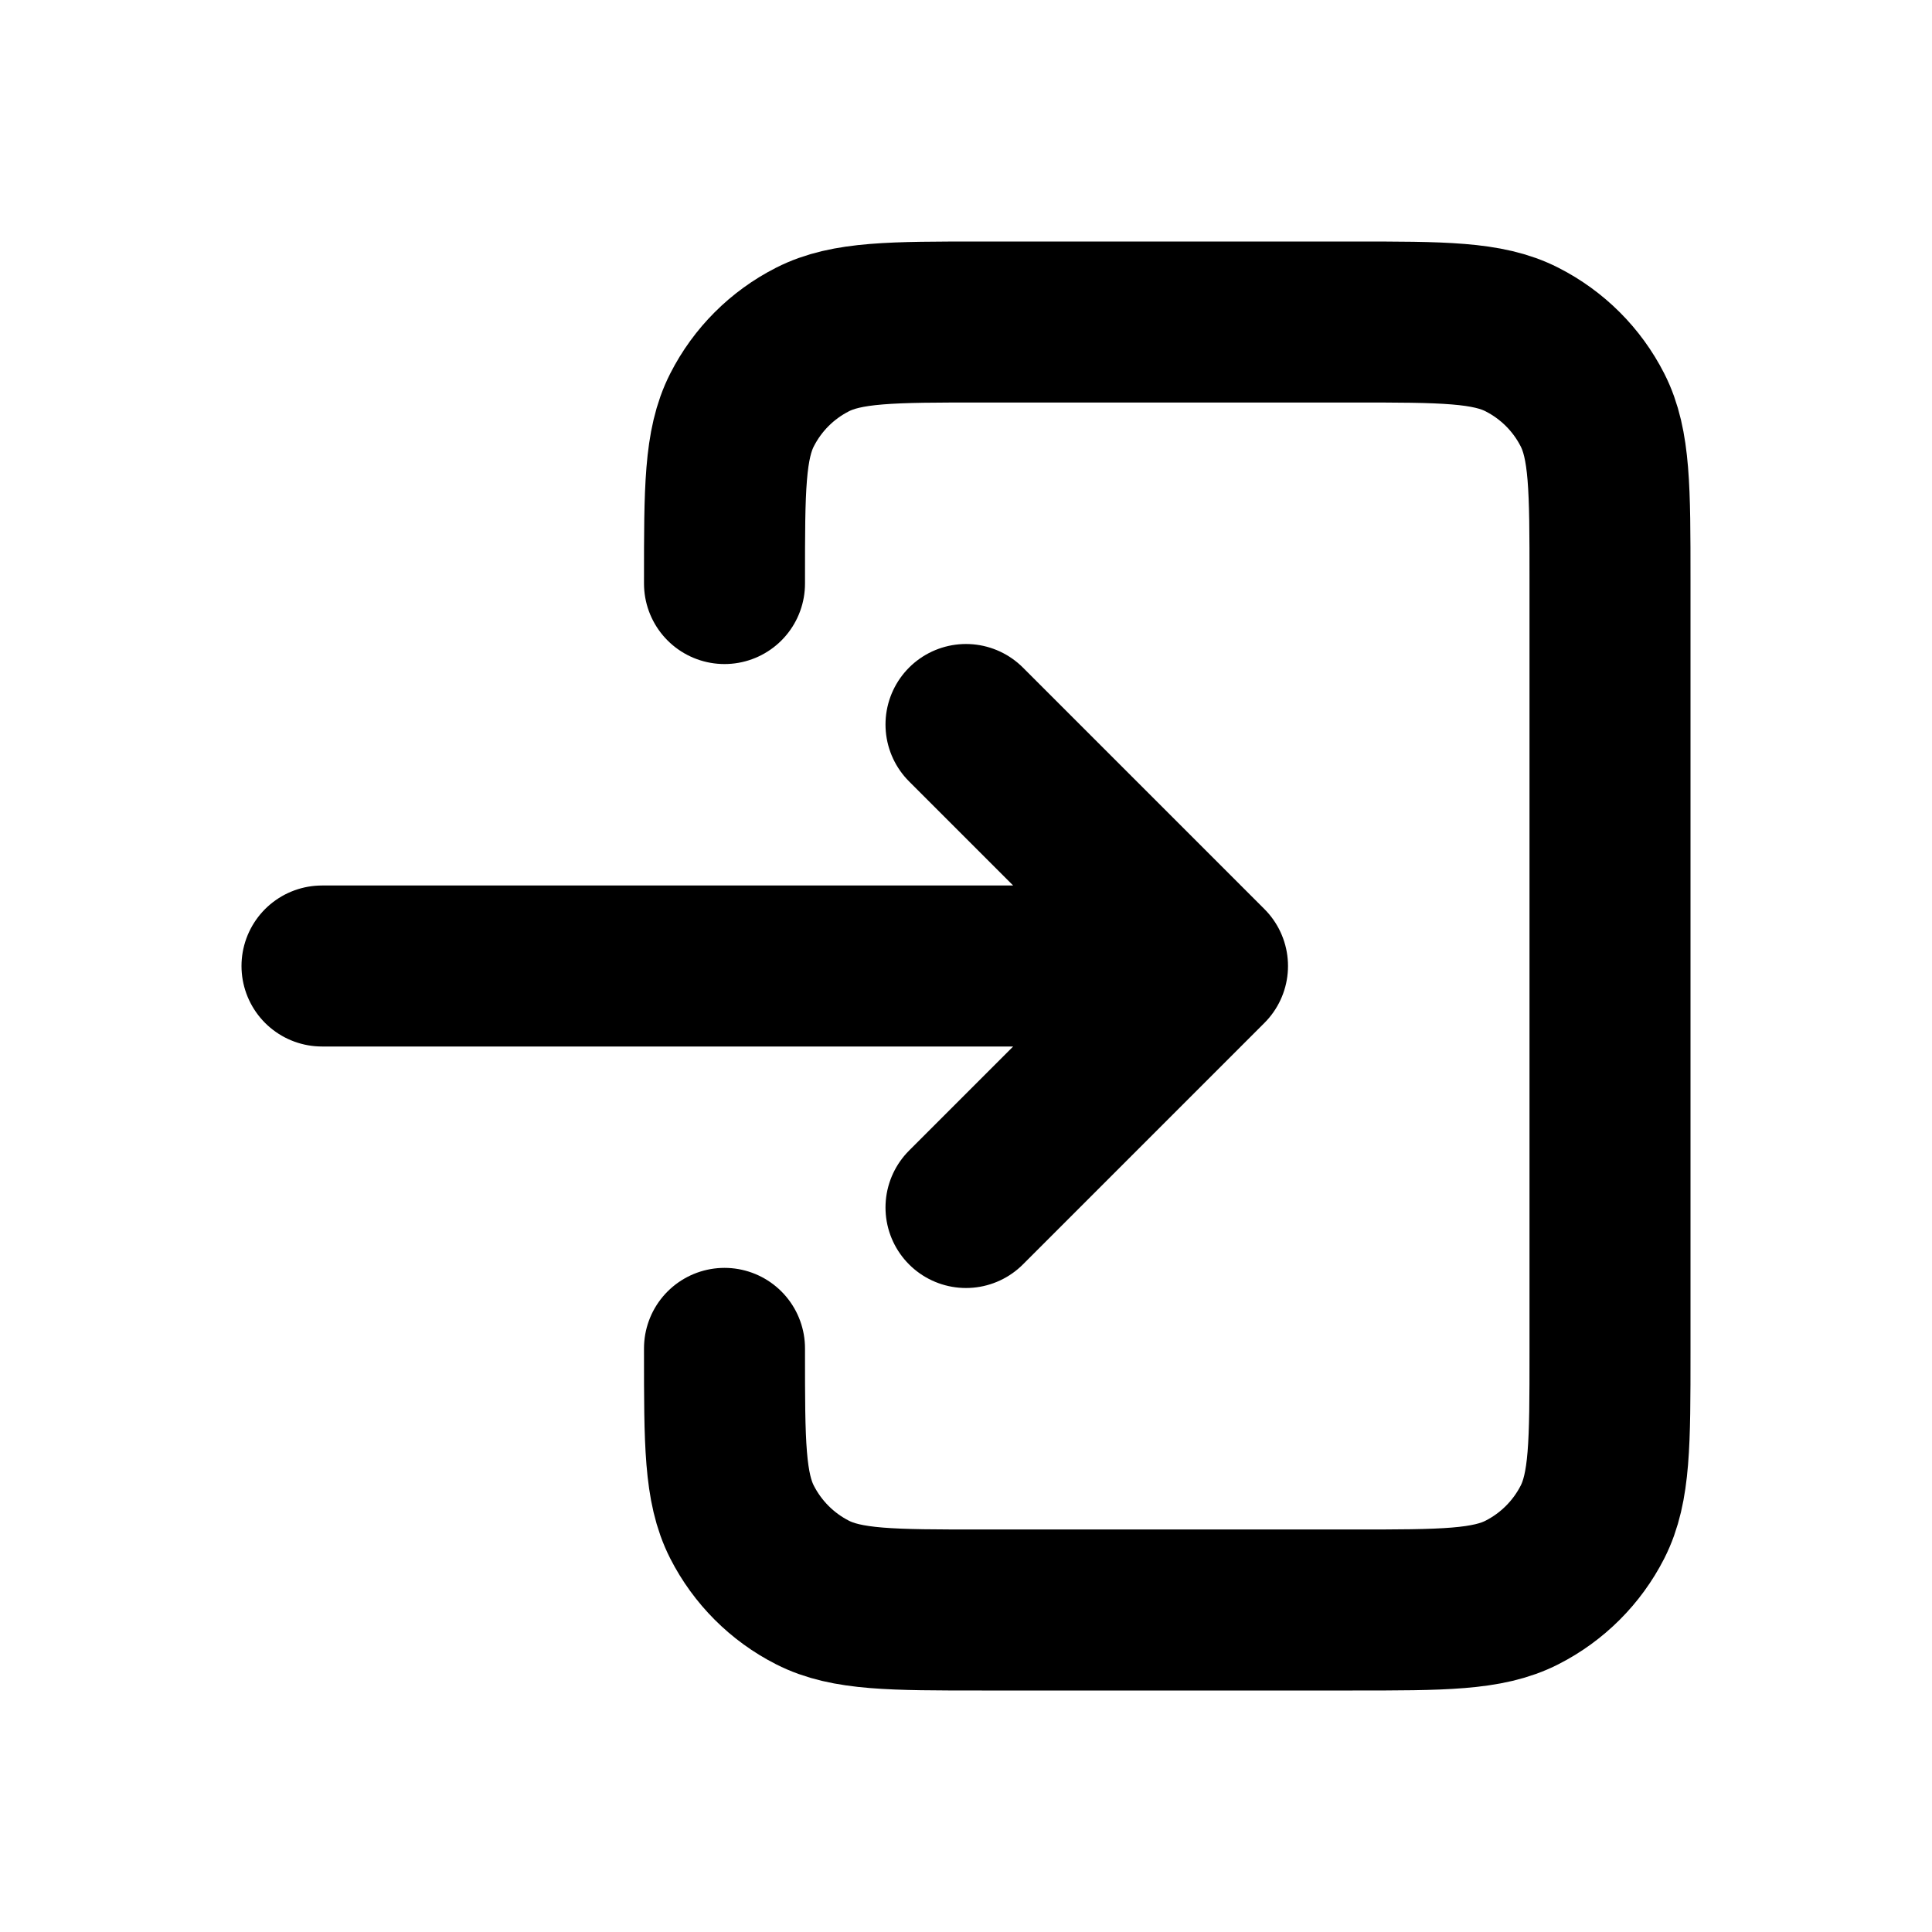
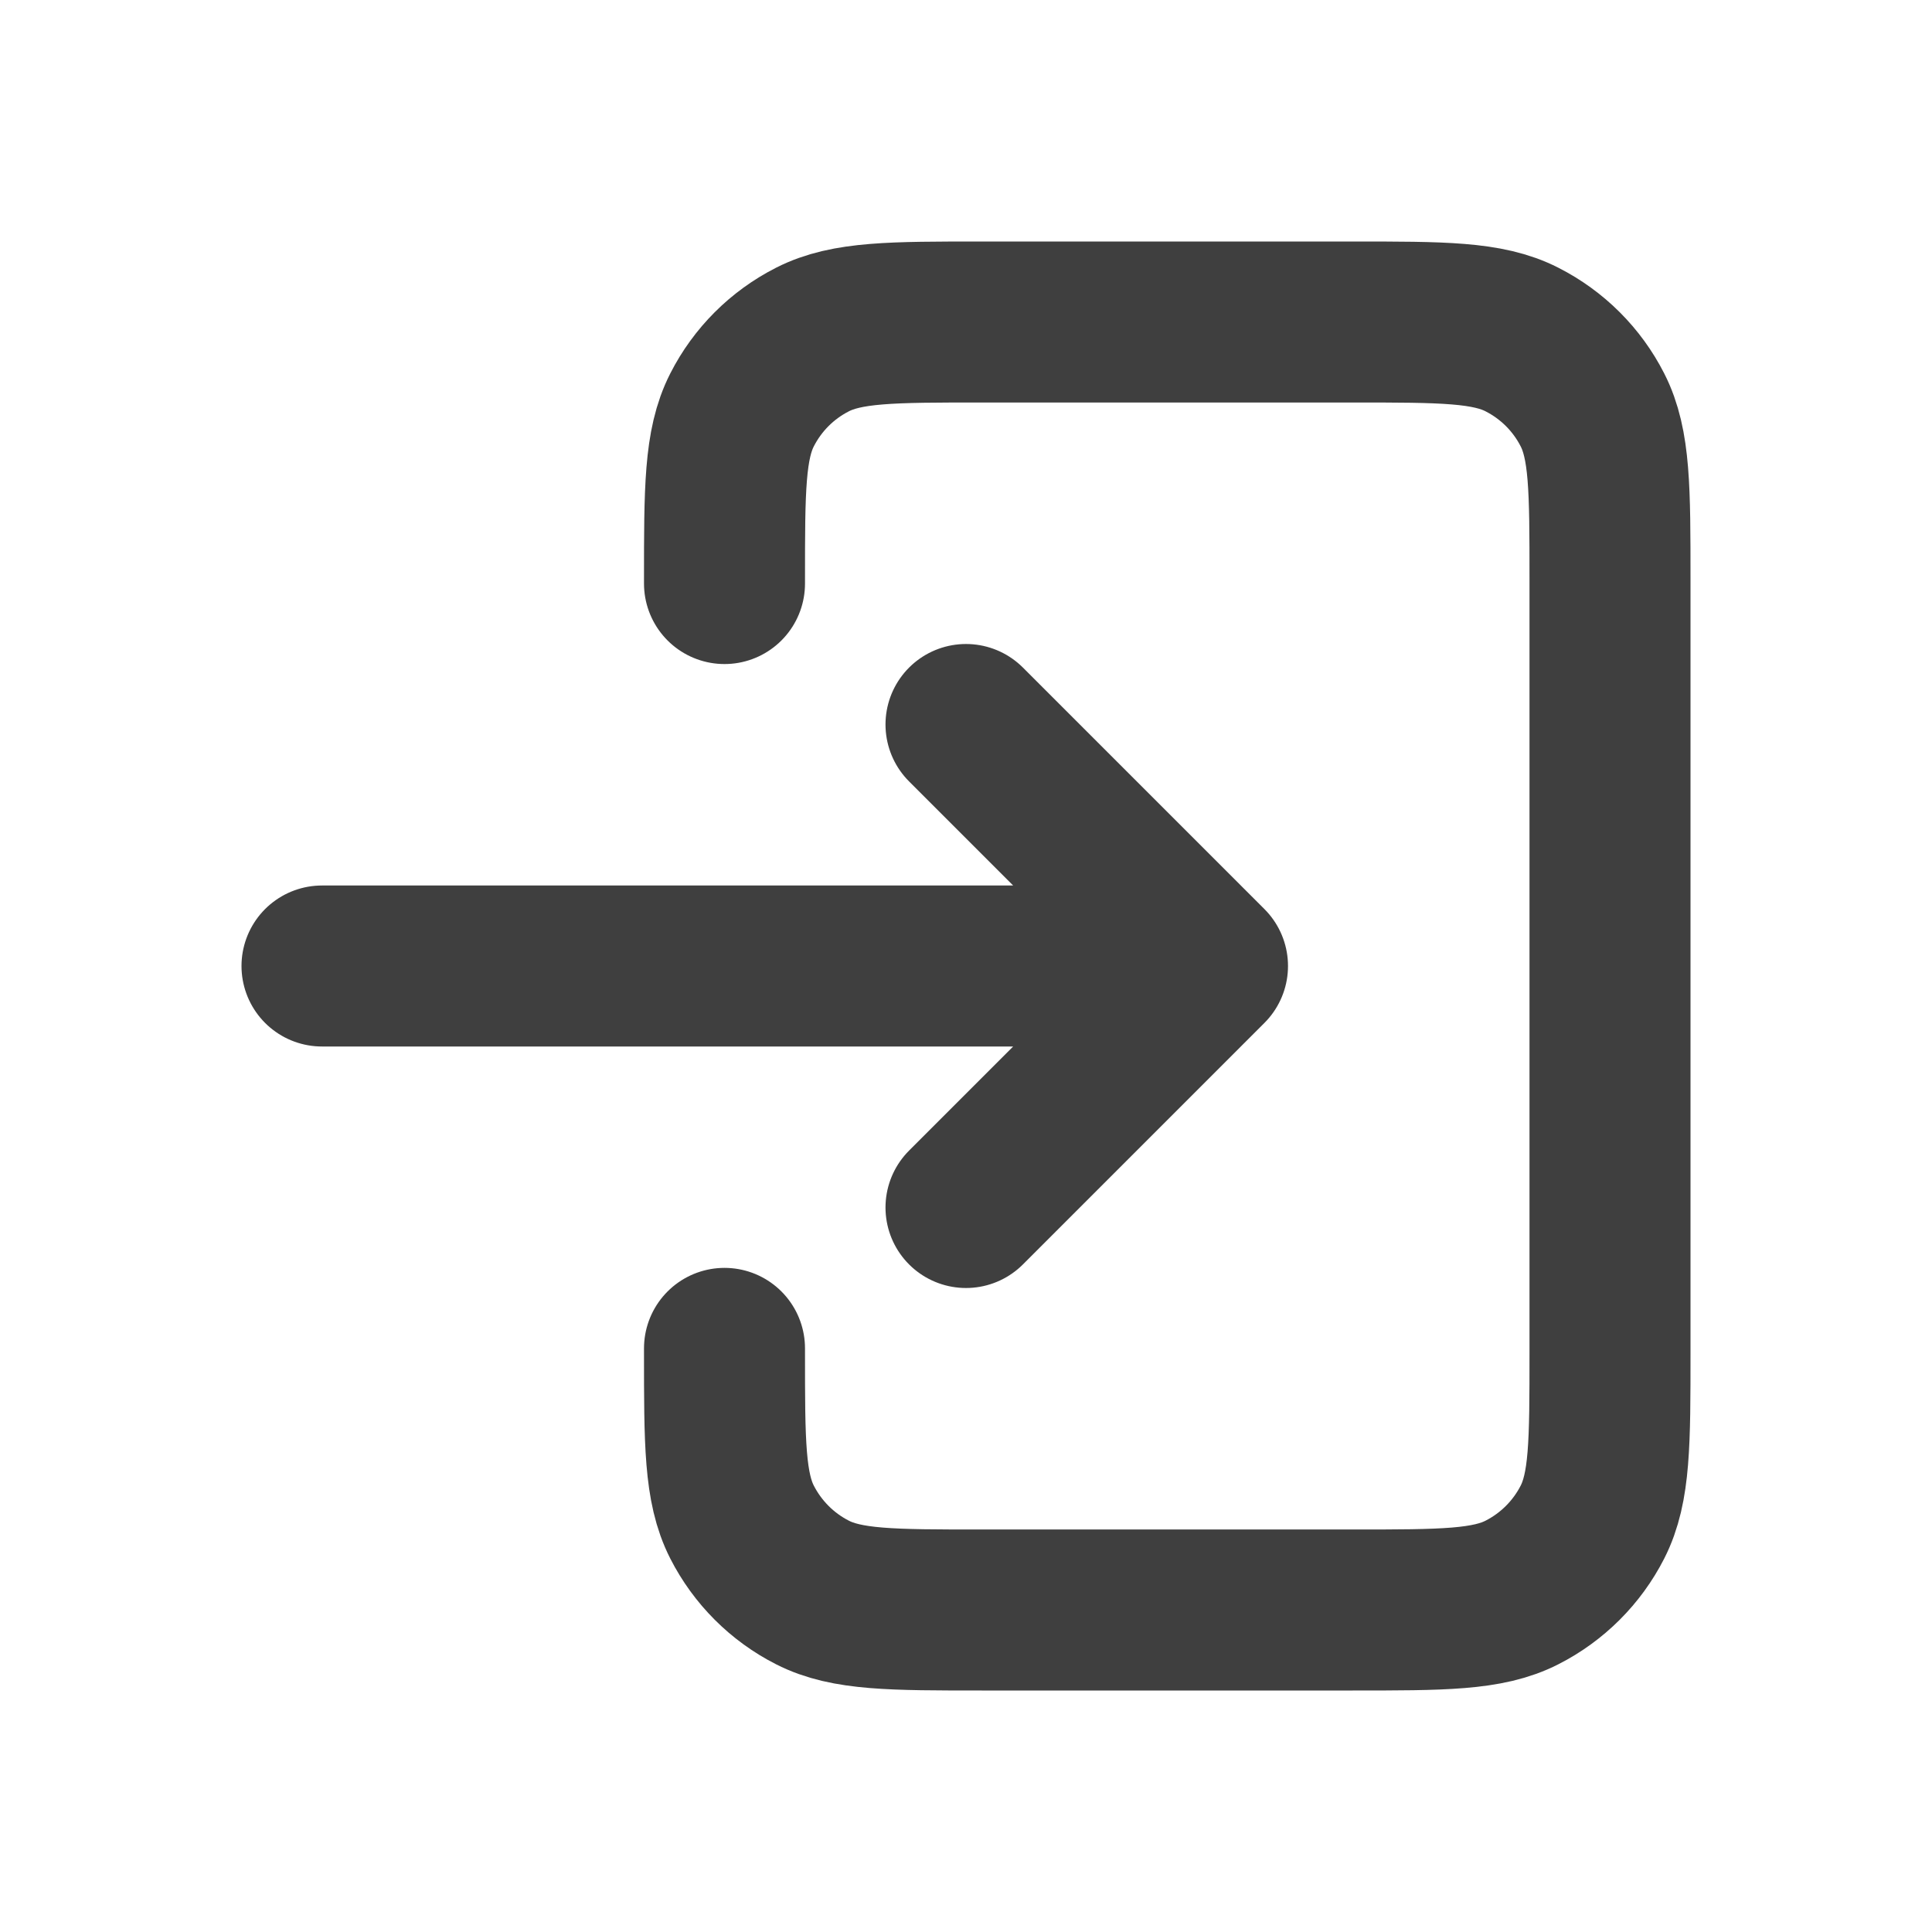
<svg xmlns="http://www.w3.org/2000/svg" width="800px" height="800px" viewBox="0 0 24 24" fill="none">
  <g id="Interface / Log_Out">
-     <path id="Vector" d="M12 15L15 12M15 12L12 9M15 12H4M9 7.249V7.2C9 6.08 9 5.52 9.218 5.092C9.41 4.715 9.715 4.41 10.092 4.218C10.52 4 11.08 4 12.2 4H16.8C17.92 4 18.48 4 18.907 4.218C19.284 4.41 19.59 4.715 19.782 5.092C20 5.519 20 6.079 20 7.197V16.804C20 17.922 20 18.48 19.782 18.908C19.59 19.284 19.284 19.59 18.907 19.782C18.48 20 17.921 20 16.803 20H12.197C11.079 20 10.519 20 10.092 19.782C9.715 19.59 9.41 19.284 9.218 18.908C9 18.48 9 17.92 9 16.8V16.75" stroke="#000000" stroke-width="2" stroke-linecap="round" stroke-linejoin="round" />
+     <path id="Vector" d="M12 15L15 12M15 12L12 9M15 12H4M9 7.249V7.2C9 6.08 9 5.52 9.218 5.092C9.41 4.715 9.715 4.41 10.092 4.218C10.52 4 11.08 4 12.2 4H16.8C17.92 4 18.48 4 18.907 4.218C19.284 4.41 19.59 4.715 19.782 5.092C20 5.519 20 6.079 20 7.197V16.804C20 17.922 20 18.48 19.782 18.908C19.59 19.284 19.284 19.59 18.907 19.782C18.48 20 17.921 20 16.803 20H12.197C11.079 20 10.519 20 10.092 19.782C9.715 19.59 9.41 19.284 9.218 18.908C9 18.48 9 17.92 9 16.8V16.75" stroke="#3f3f3f" stroke-width="2" stroke-linecap="round" stroke-linejoin="round" />
  </g>
</svg>
